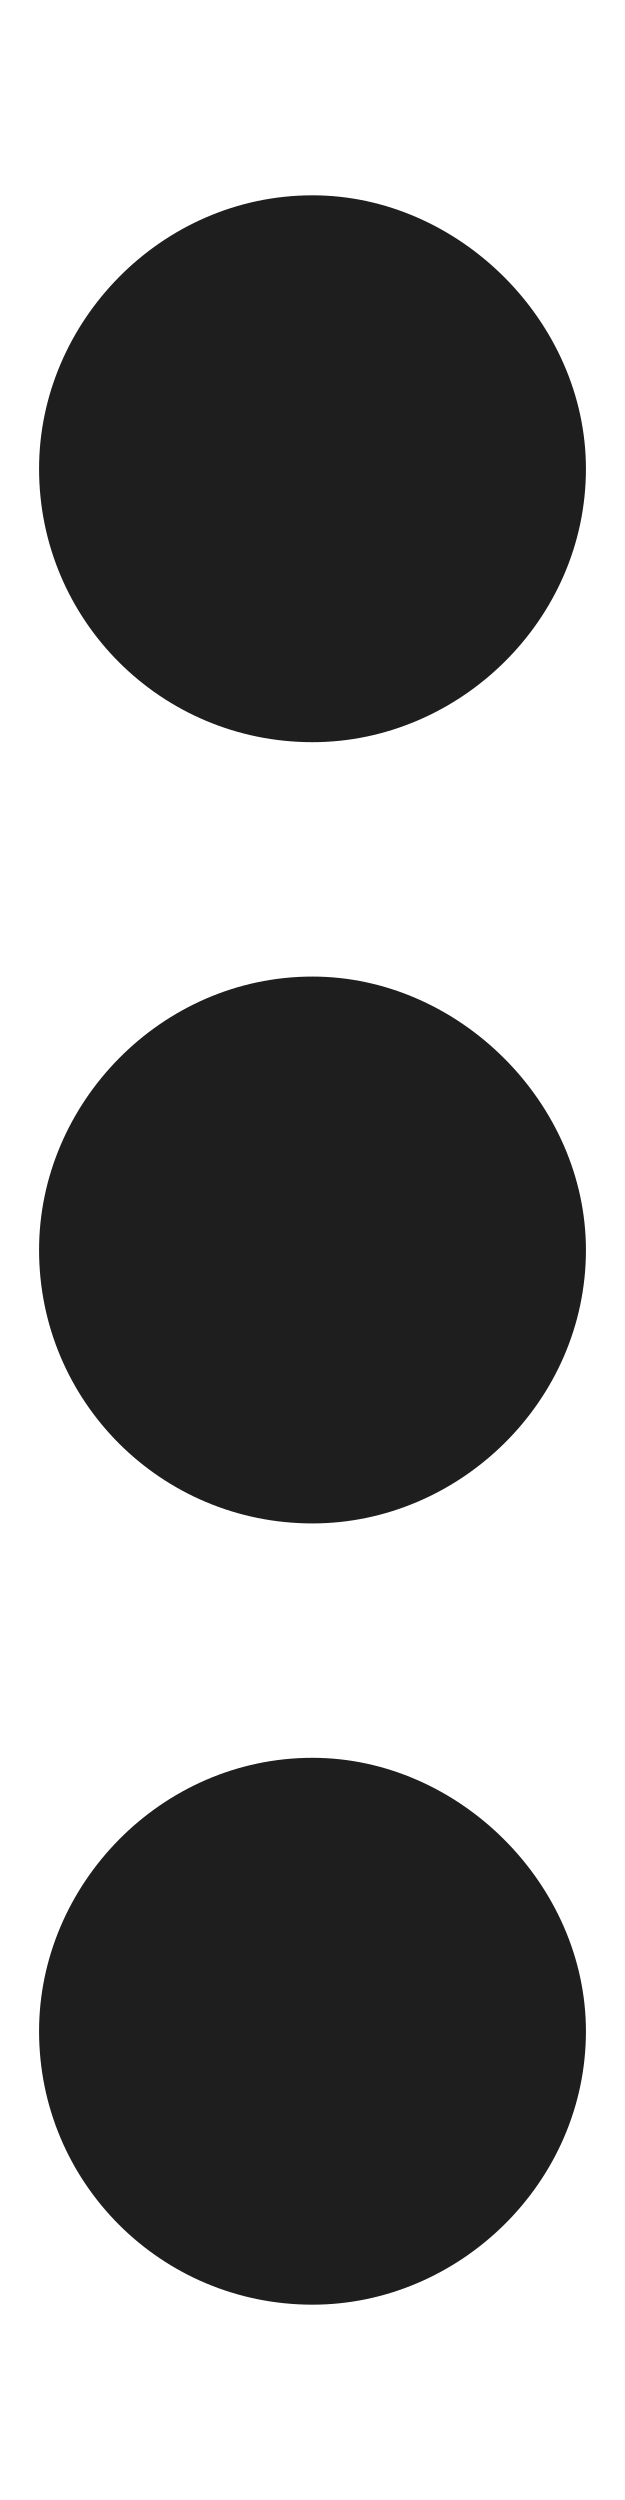
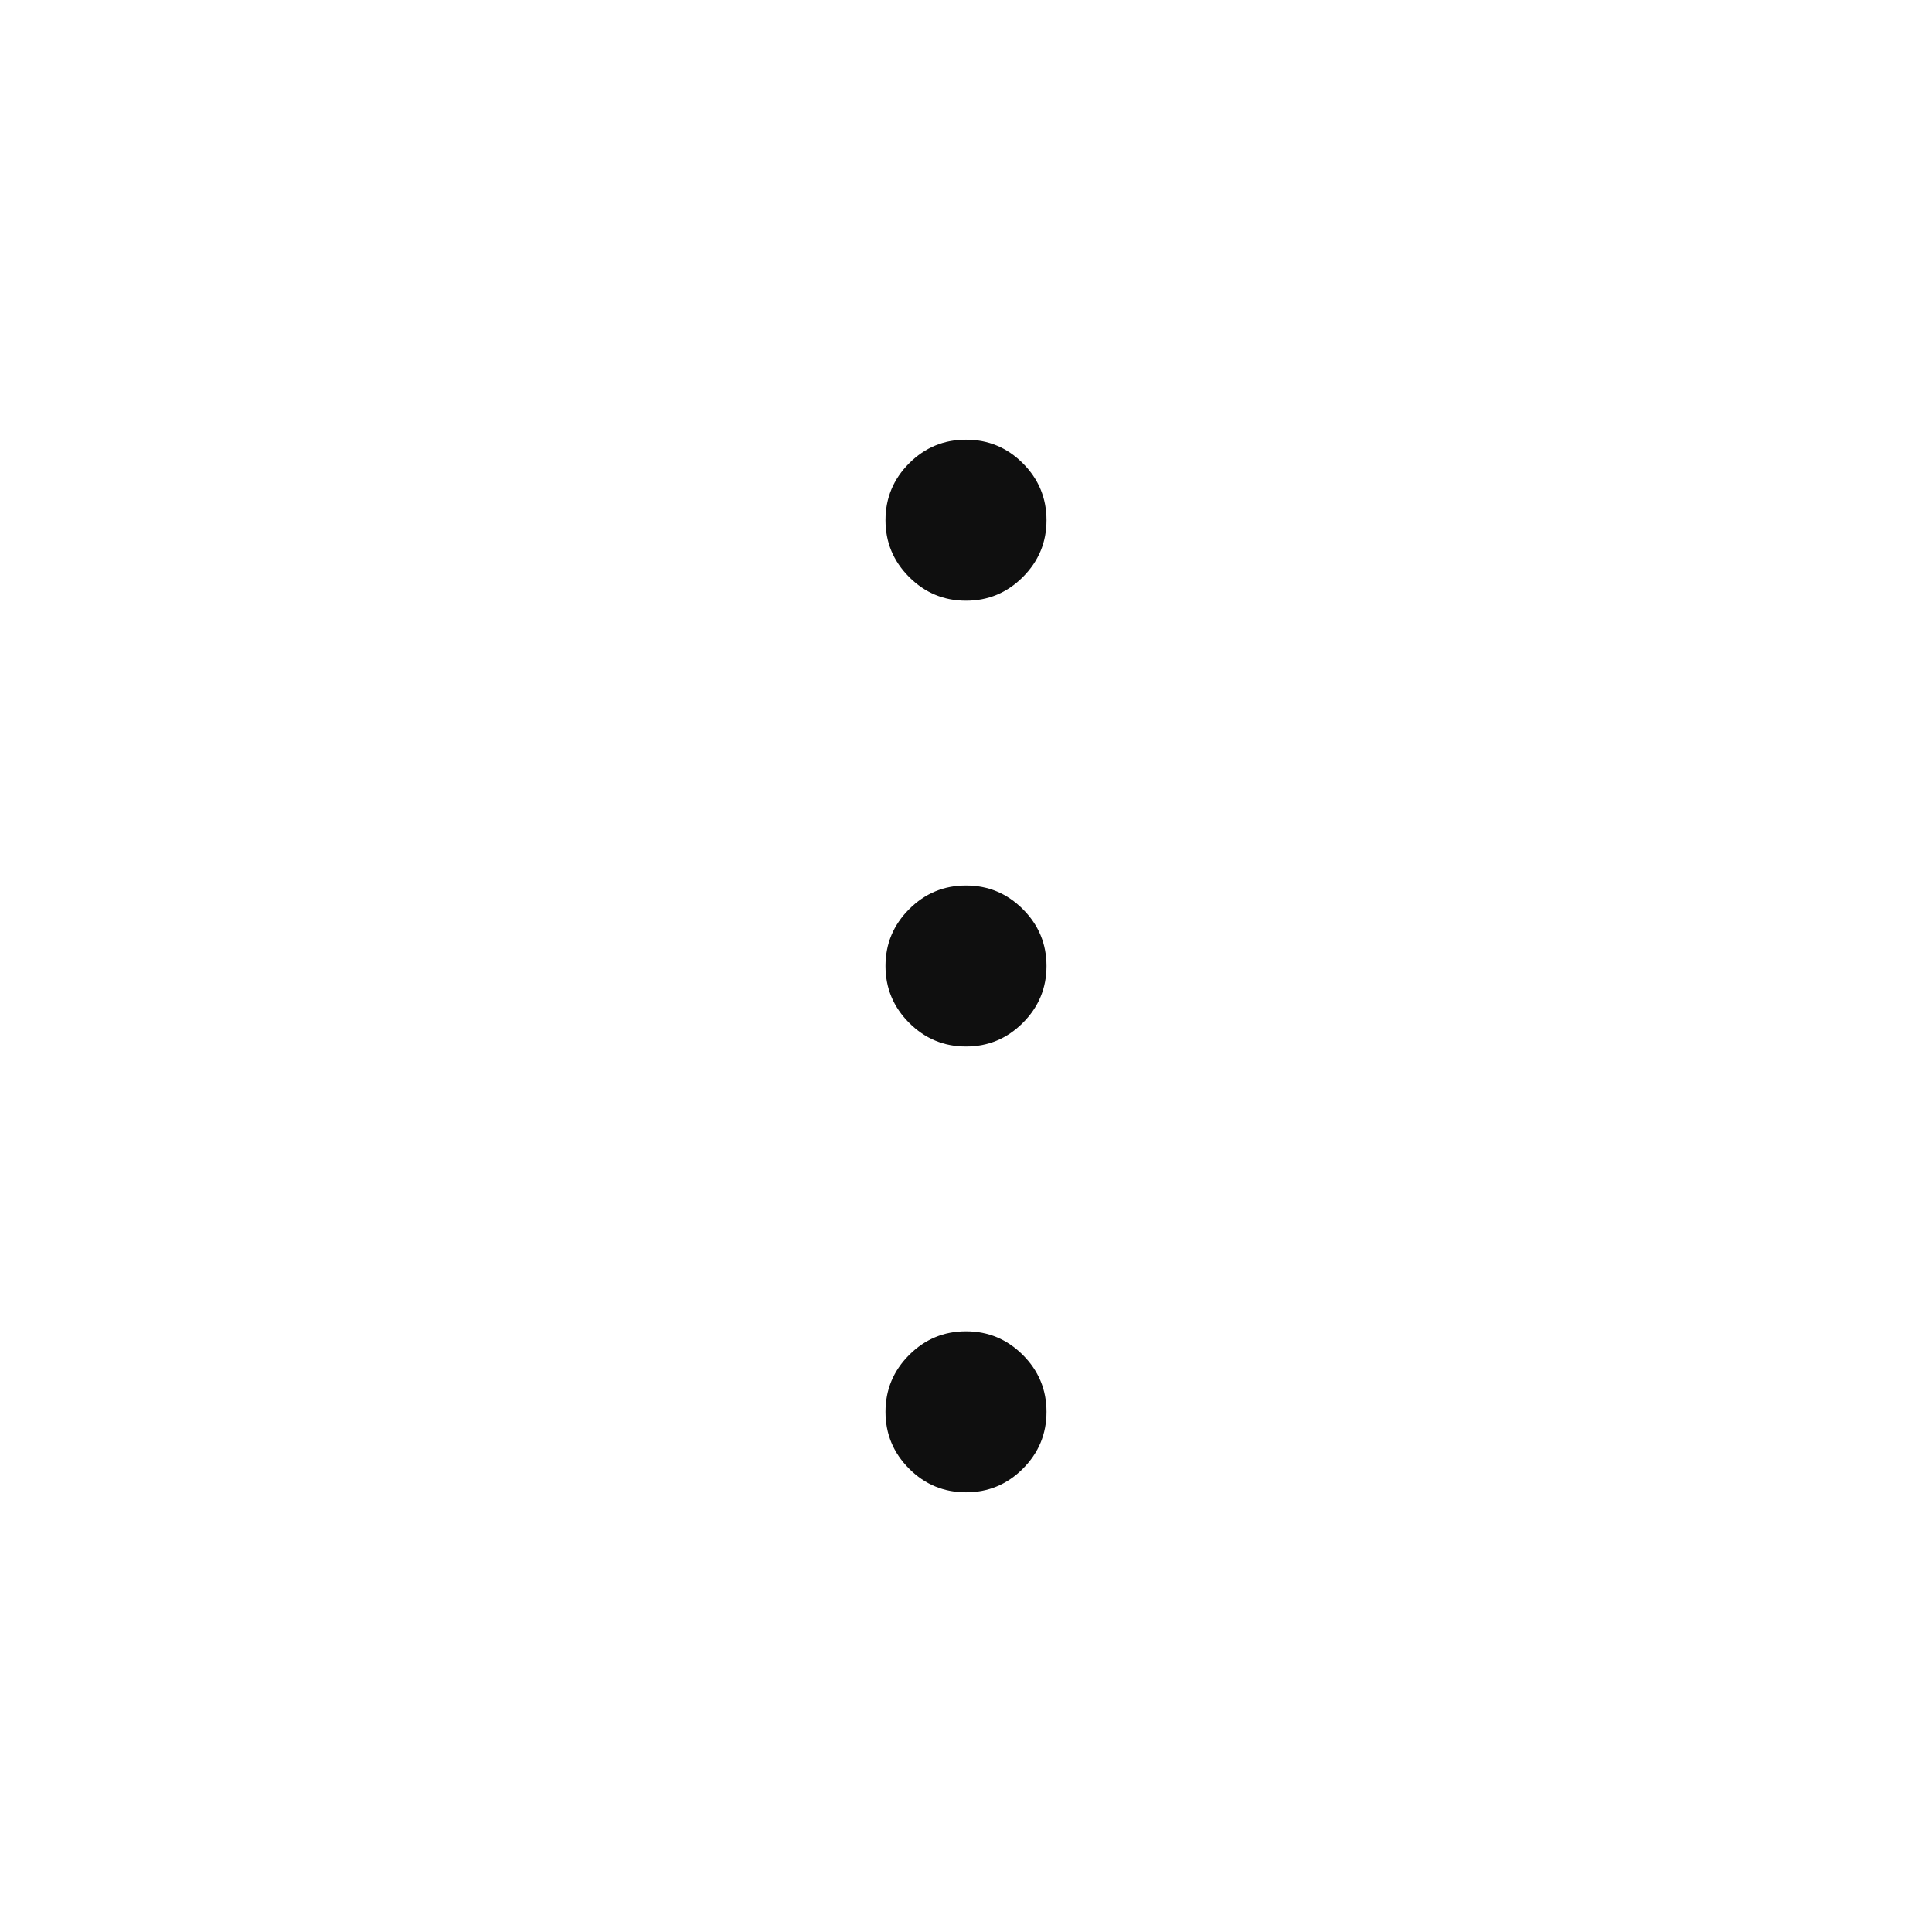
- <svg xmlns="http://www.w3.org/2000/svg" width="4" height="16" viewBox="0 0 4 16" fill="none">
-   <path d="M2 11.25C2.938 11.25 3.75 12.062 3.75 13C3.75 13.969 2.938 14.75 2 14.75C1.031 14.75 0.25 13.969 0.25 13C0.25 12.062 1.031 11.25 2 11.25ZM2 6.25C2.938 6.25 3.75 7.062 3.75 8C3.75 8.969 2.938 9.75 2 9.75C1.031 9.75 0.25 8.969 0.25 8C0.25 7.062 1.031 6.25 2 6.25ZM2 4.75C1.031 4.75 0.25 3.969 0.25 3C0.25 2.062 1.031 1.25 2 1.25C2.938 1.25 3.75 2.062 3.75 3C3.75 3.969 2.938 4.75 2 4.75Z" fill="#1E1E1E" />
+ <svg xmlns="http://www.w3.org/2000/svg" width="24" height="24" viewBox="0 0 24 24" fill="none">
+   <mask id="mask0_529_5180" style="mask-type:alpha" maskUnits="userSpaceOnUse" x="0" y="0" width="24" height="24">
+     <rect width="24" height="24" fill="#D9D9D9" />
+   </mask>
+   <g mask="url(#mask0_529_5180)">
+     <path d="M12 18.538C11.725 18.538 11.49 18.441 11.294 18.245C11.098 18.049 11 17.814 11 17.538C11 17.264 11.098 17.028 11.294 16.832C11.49 16.636 11.725 16.538 12 16.538C12.275 16.538 12.51 16.636 12.706 16.832C12.902 17.028 13 17.264 13 17.538C13 17.814 12.902 18.049 12.706 18.245C12.51 18.441 12.275 18.538 12 18.538ZM12 13C11.725 13 11.49 12.902 11.294 12.706C11.098 12.51 11 12.275 11 12C11 11.725 11.098 11.49 11.294 11.294C11.49 11.098 11.725 11 12 11C12.275 11 12.51 11.098 12.706 11.294C12.902 11.49 13 11.725 13 12C13 12.275 12.902 12.51 12.706 12.706C12.51 12.902 12.275 13 12 13ZM12 7.462C11.725 7.462 11.49 7.364 11.294 7.168C11.098 6.972 11 6.737 11 6.462C11 6.187 11.098 5.951 11.294 5.755C11.49 5.559 11.725 5.462 12 5.462C12.275 5.462 12.51 5.559 12.706 5.755C12.902 5.951 13 6.187 13 6.462C13 6.737 12.902 6.972 12.706 7.168C12.51 7.364 12.275 7.462 12 7.462Z" fill="#0F0F0F" />
+   </g>
</svg>
